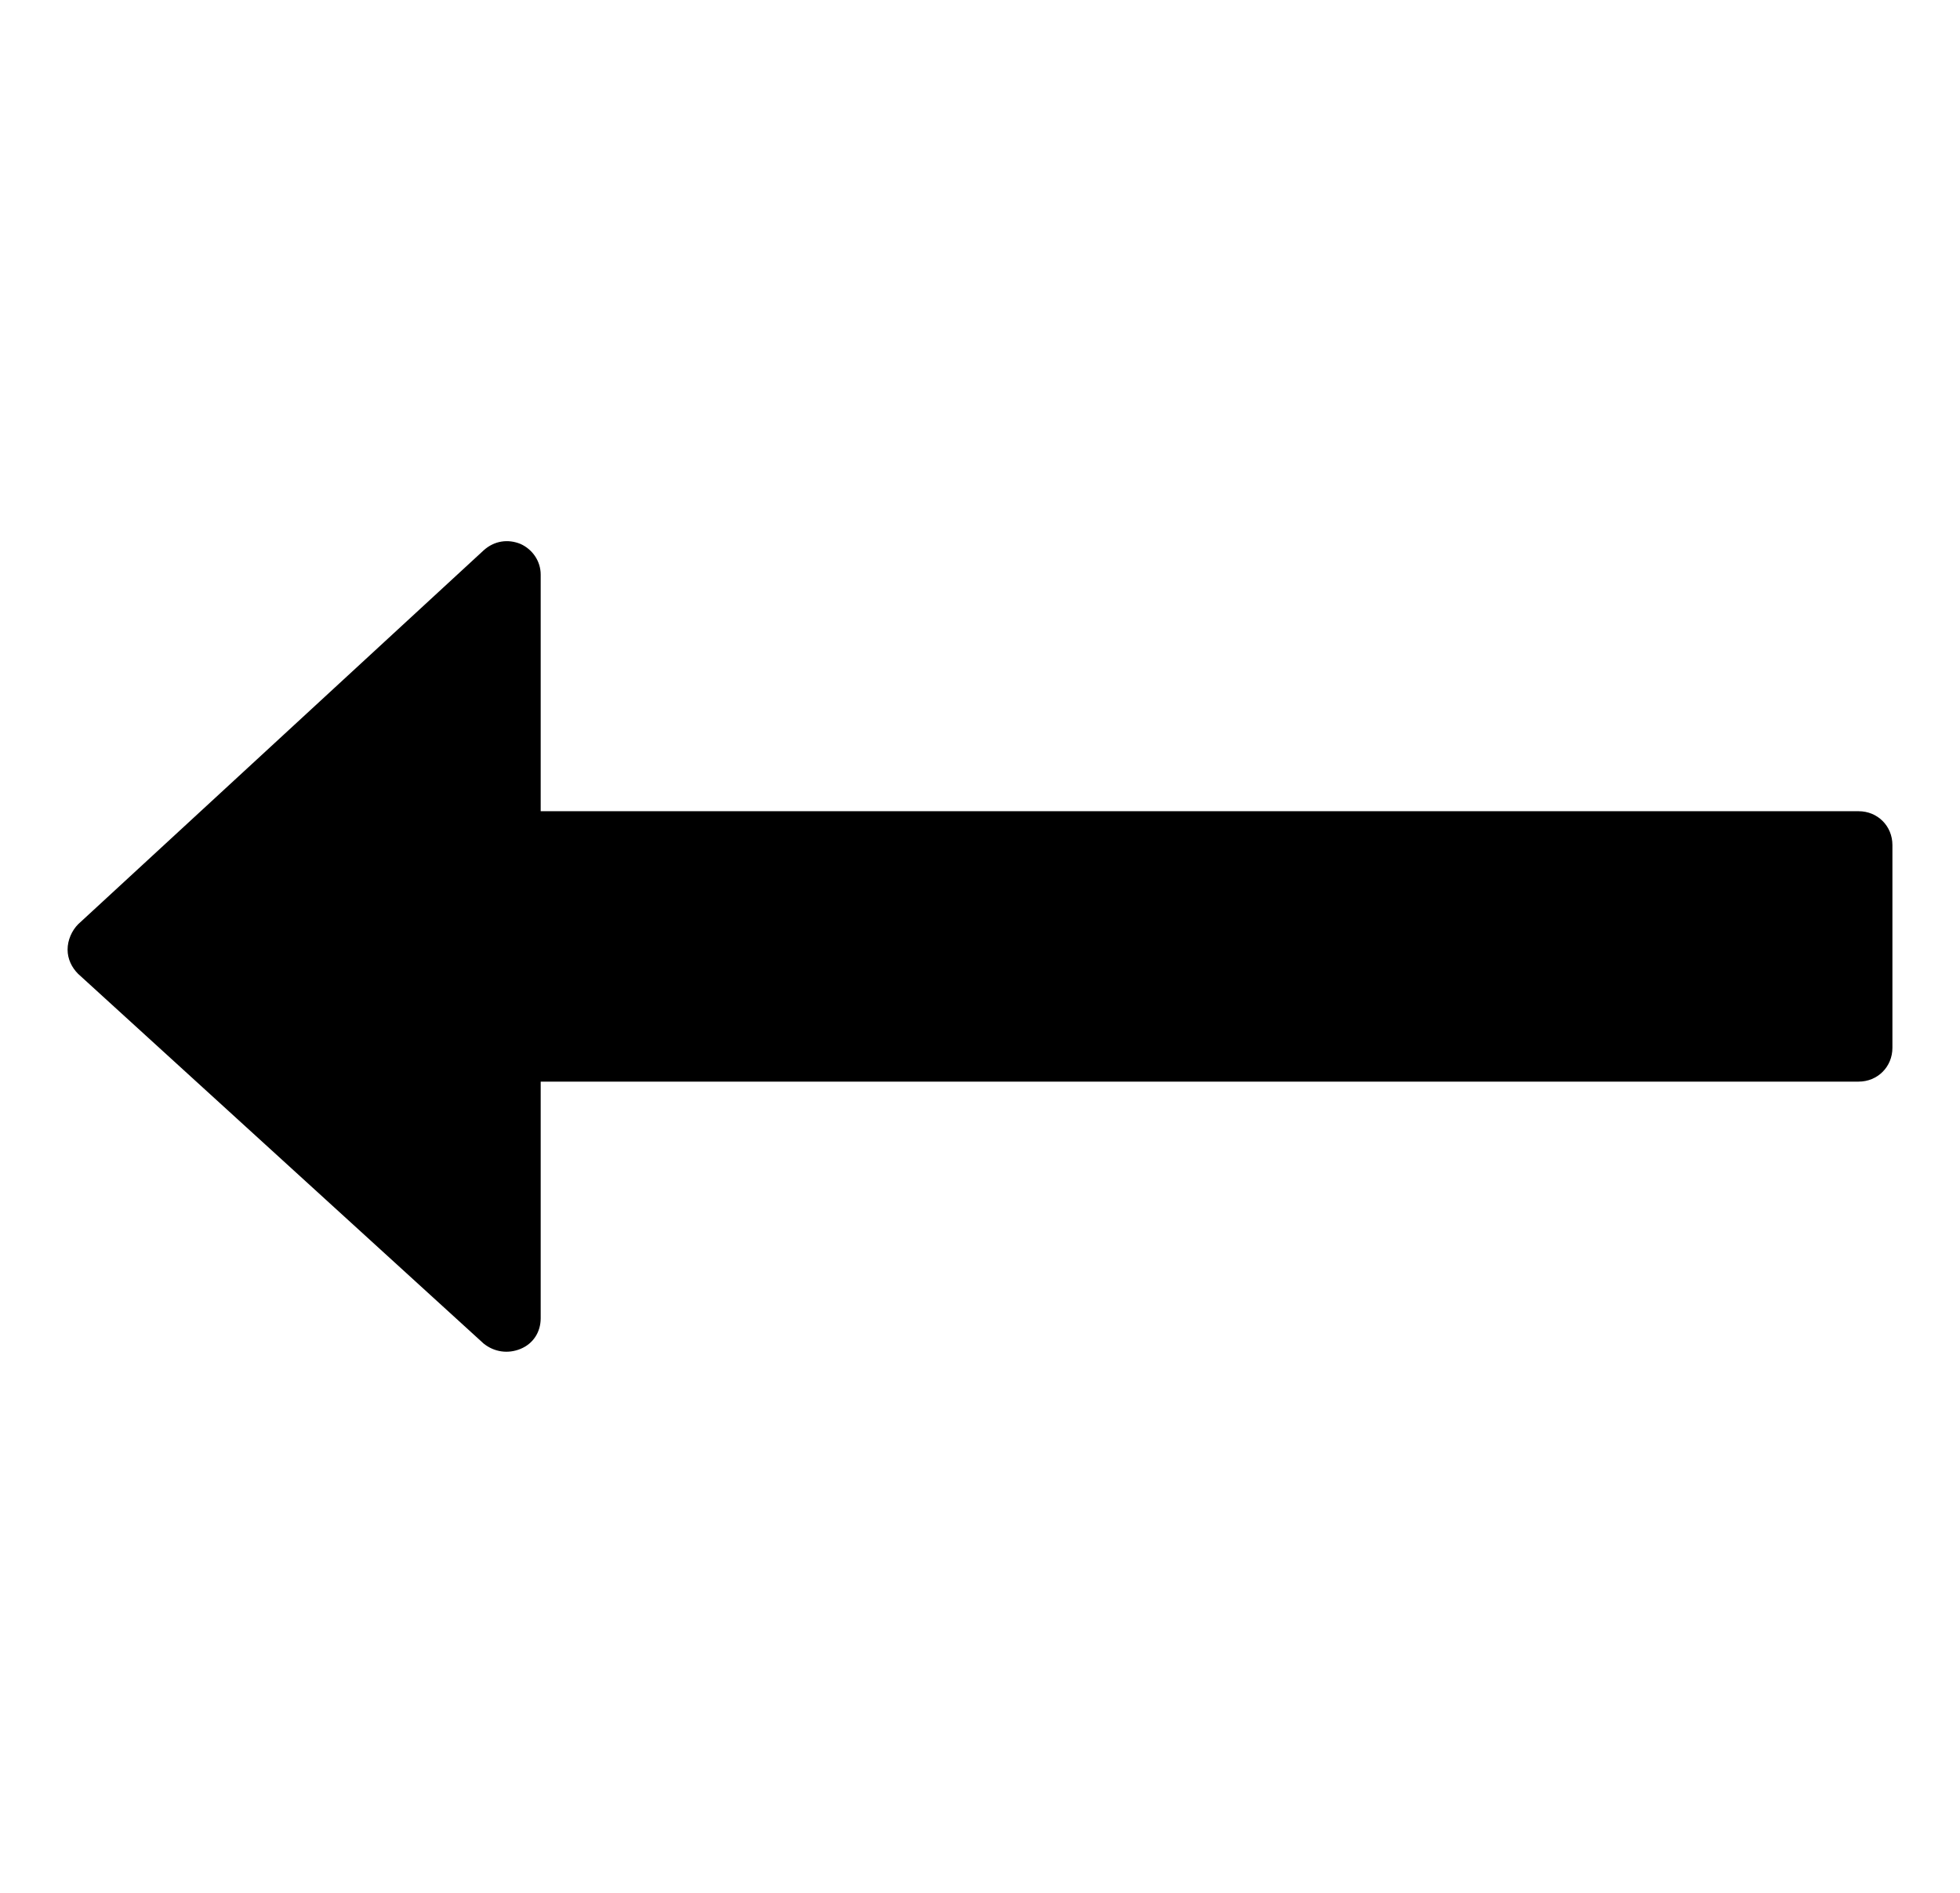
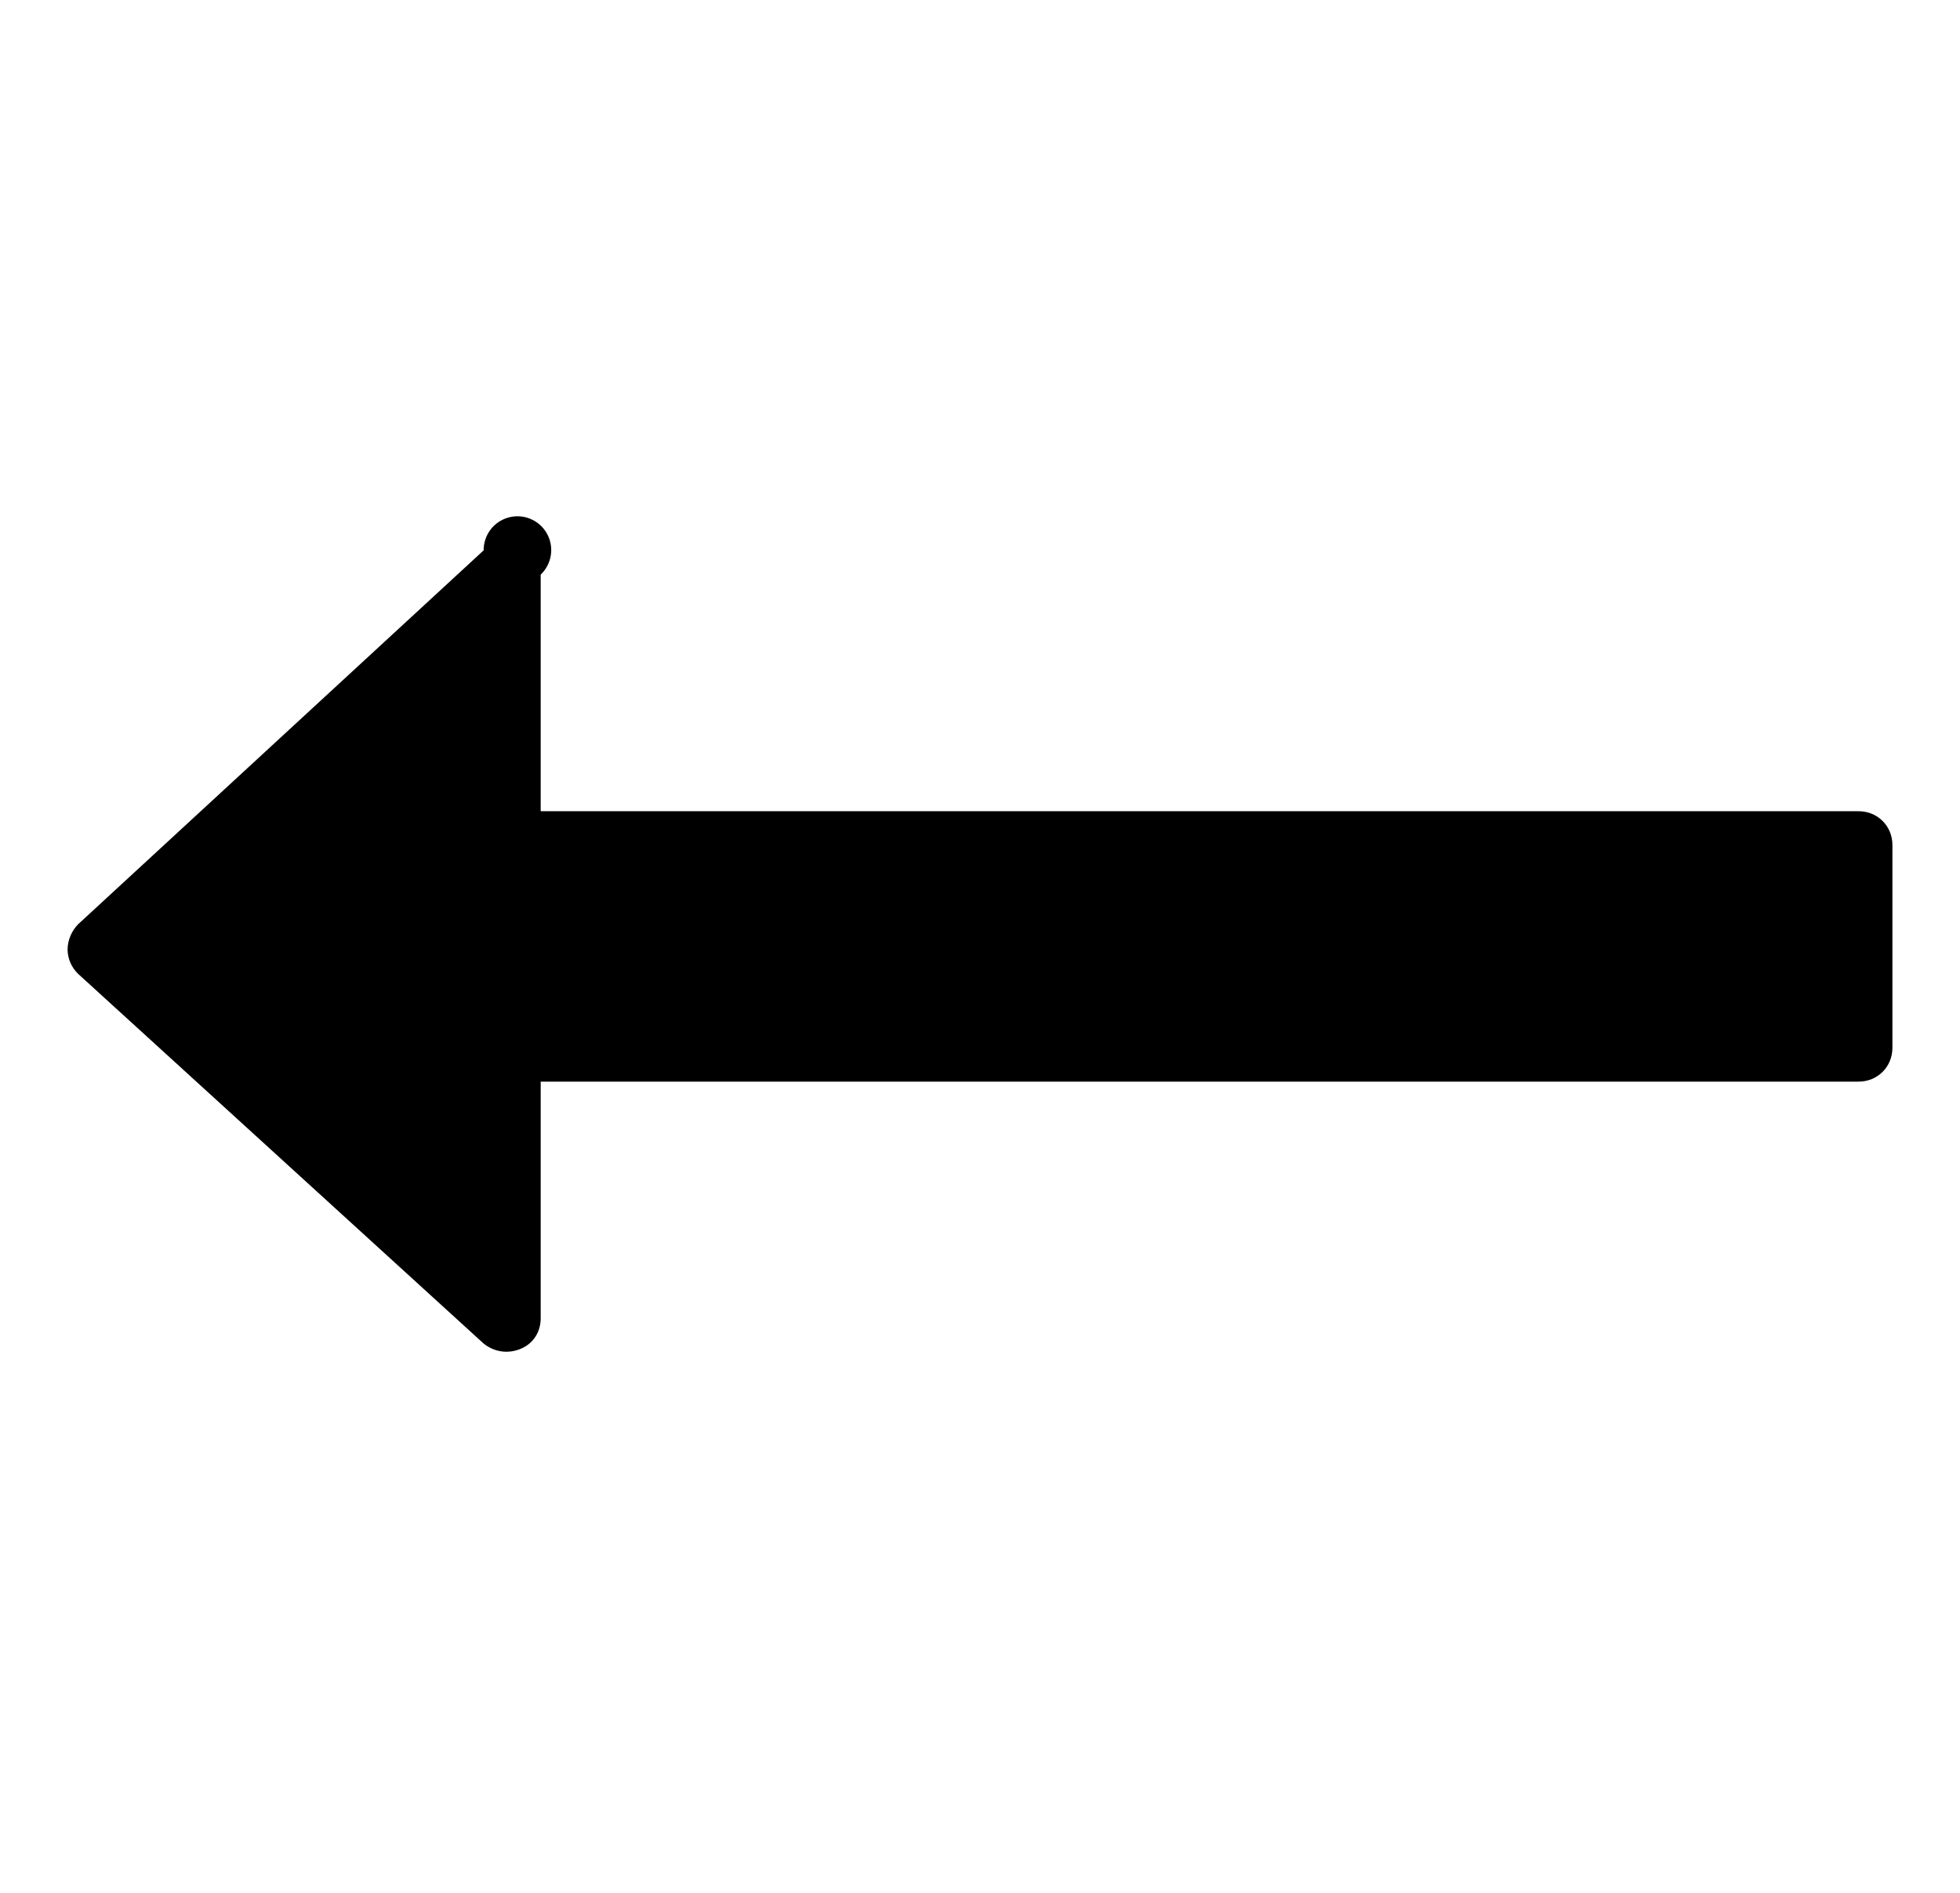
- <svg xmlns="http://www.w3.org/2000/svg" version="1.1" width="29" height="28" viewBox="0 0 29 28">
-   <path d="M28 12.5v3c0 0.281-0.219 0.5-0.5 0.5h-19.5v3.5c0 0.203-0.109 0.375-0.297 0.453s-0.391 0.047-0.547-0.078l-6-5.469c-0.094-0.094-0.156-0.219-0.156-0.359v0c0-0.141 0.063-0.281 0.156-0.375l6-5.531c0.156-0.141 0.359-0.172 0.547-0.094 0.172 0.078 0.297 0.25 0.297 0.453v3.5h19.5c0.281 0 0.5 0.219 0.5 0.5z" />
+ <svg xmlns="http://www.w3.org/2000/svg" viewBox="0 0 29 28">
+   <path d="M28 12.5v3c0 .281-.219.5-.5.5H8v3.5c0 .203-.109.375-.297.453s-.391.047-.547-.078l-6-5.469A.508.508 0 0 1 1 14.047c0-.141.063-.281.156-.375l6-5.531A.5.5 0 1 1 8 8.5V12h19.5c.281 0 .5.219.5.5z" />
</svg>
